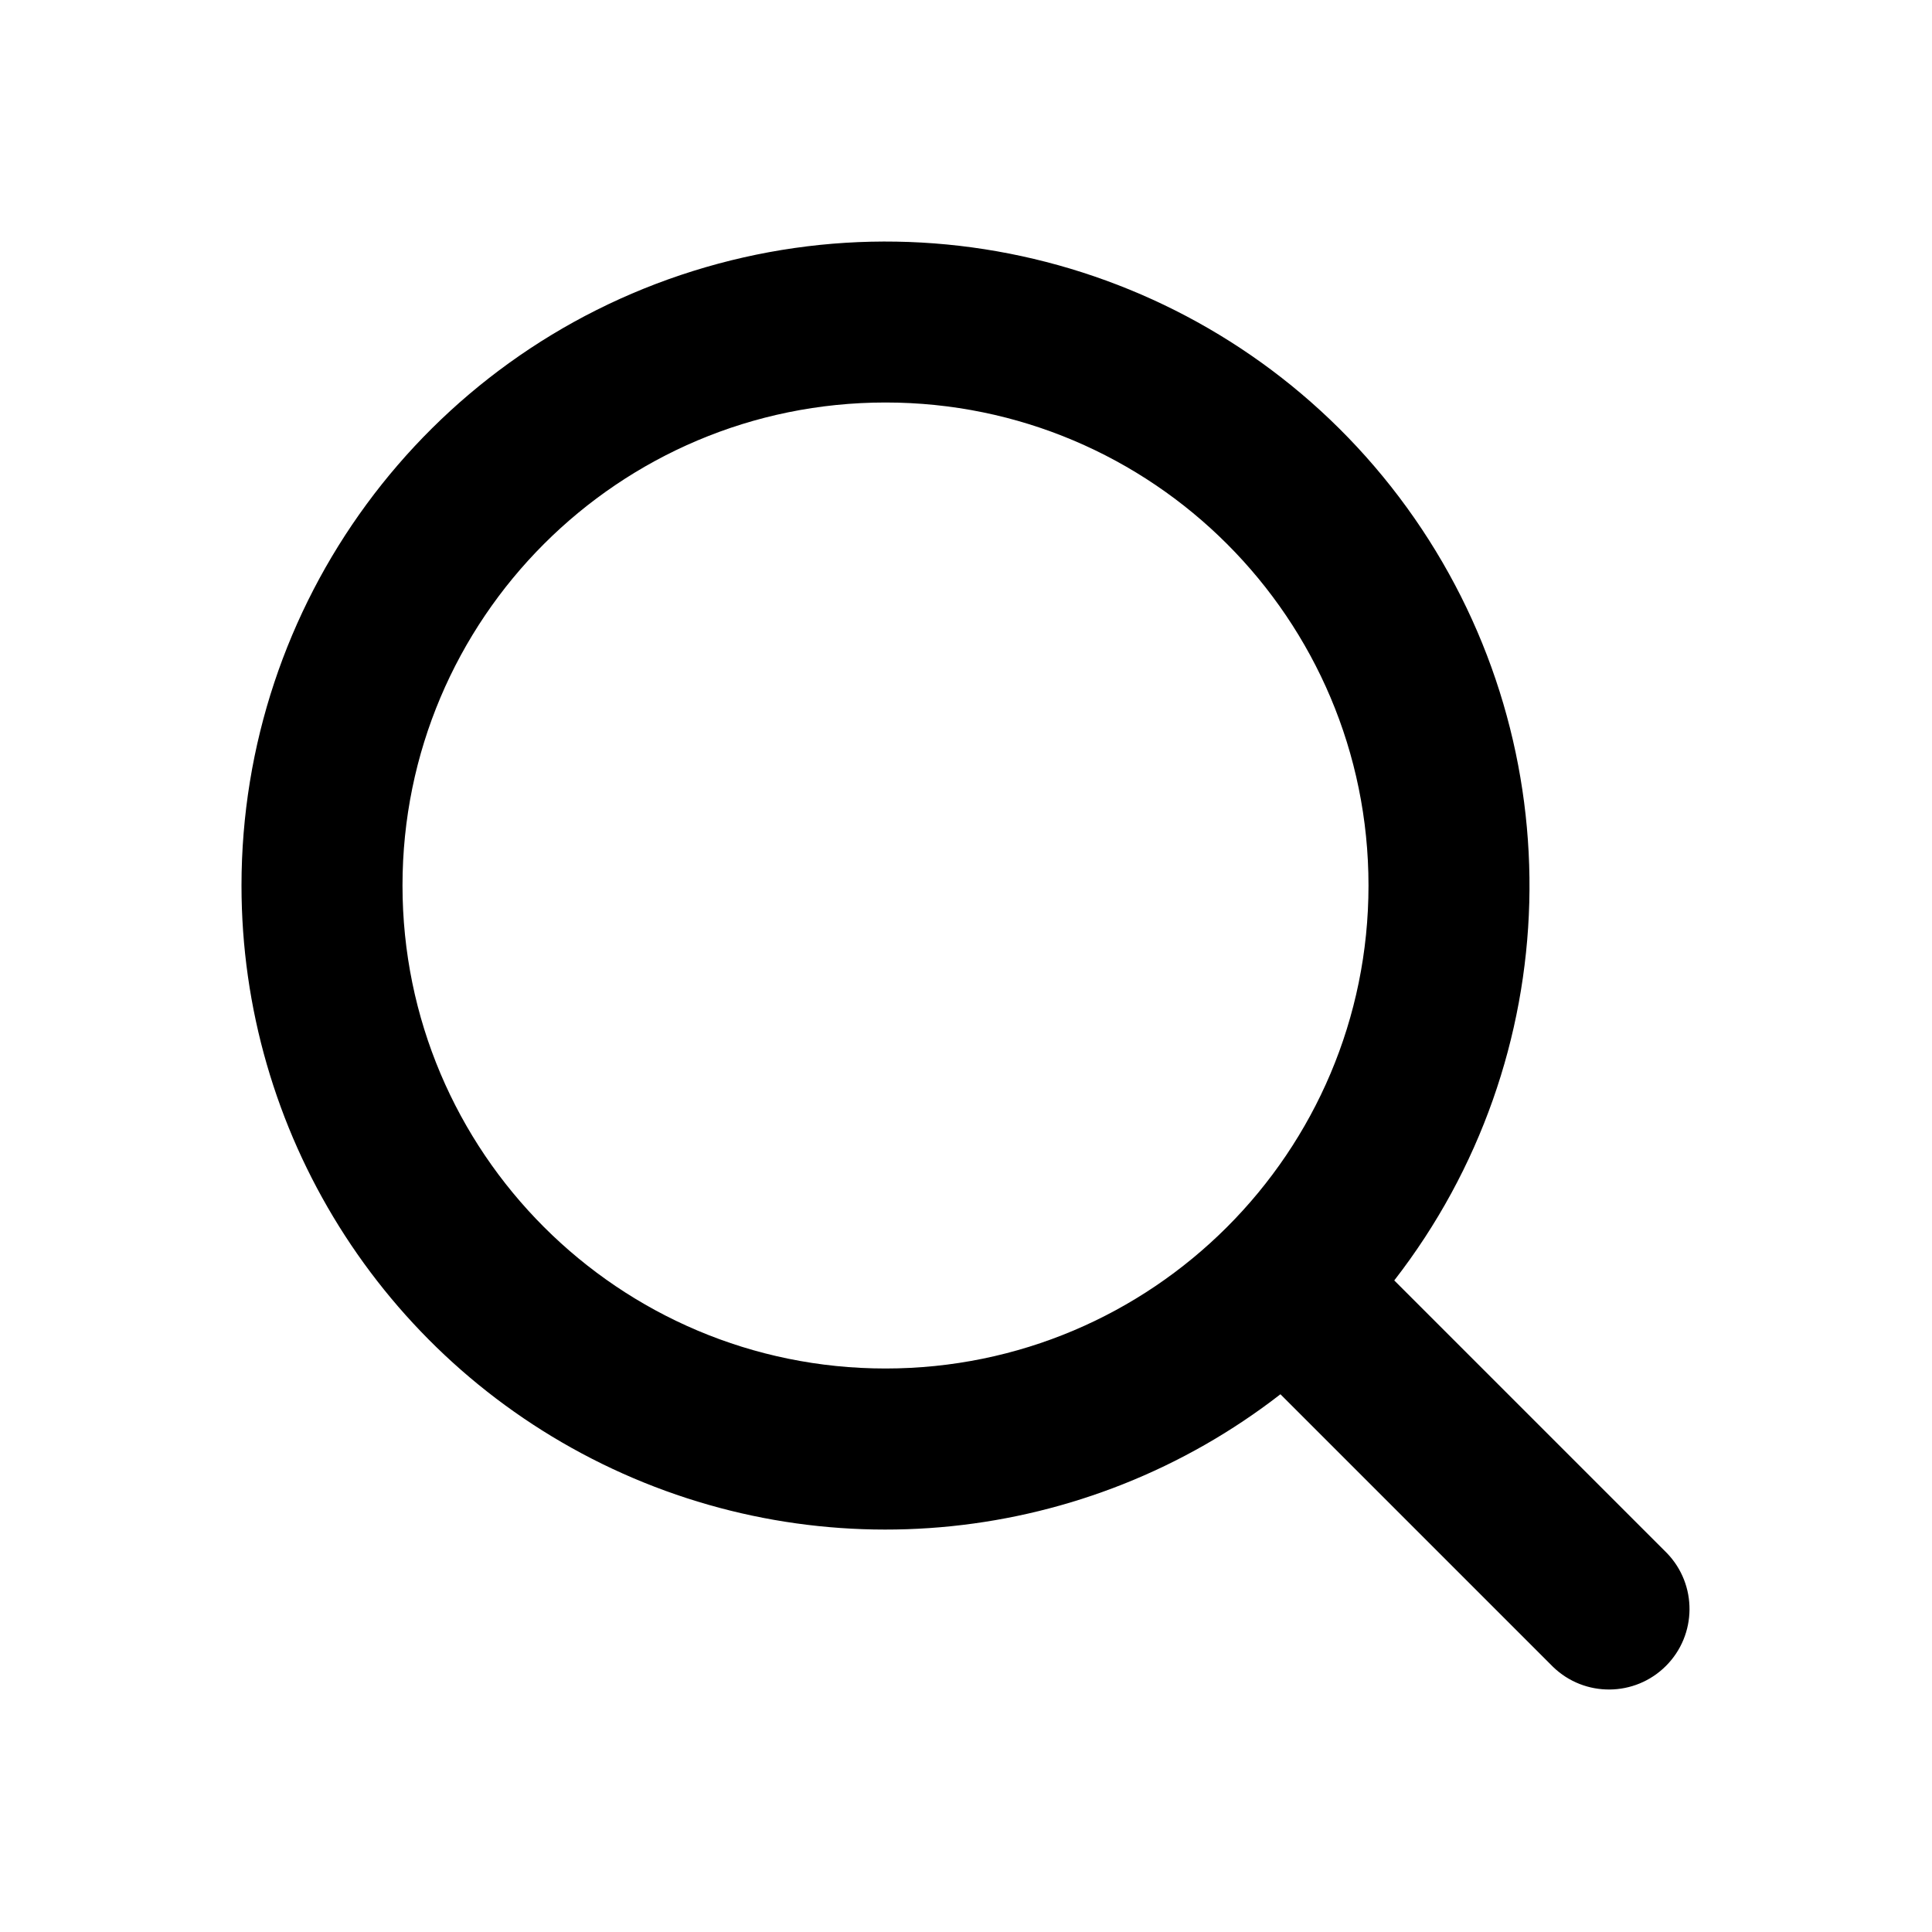
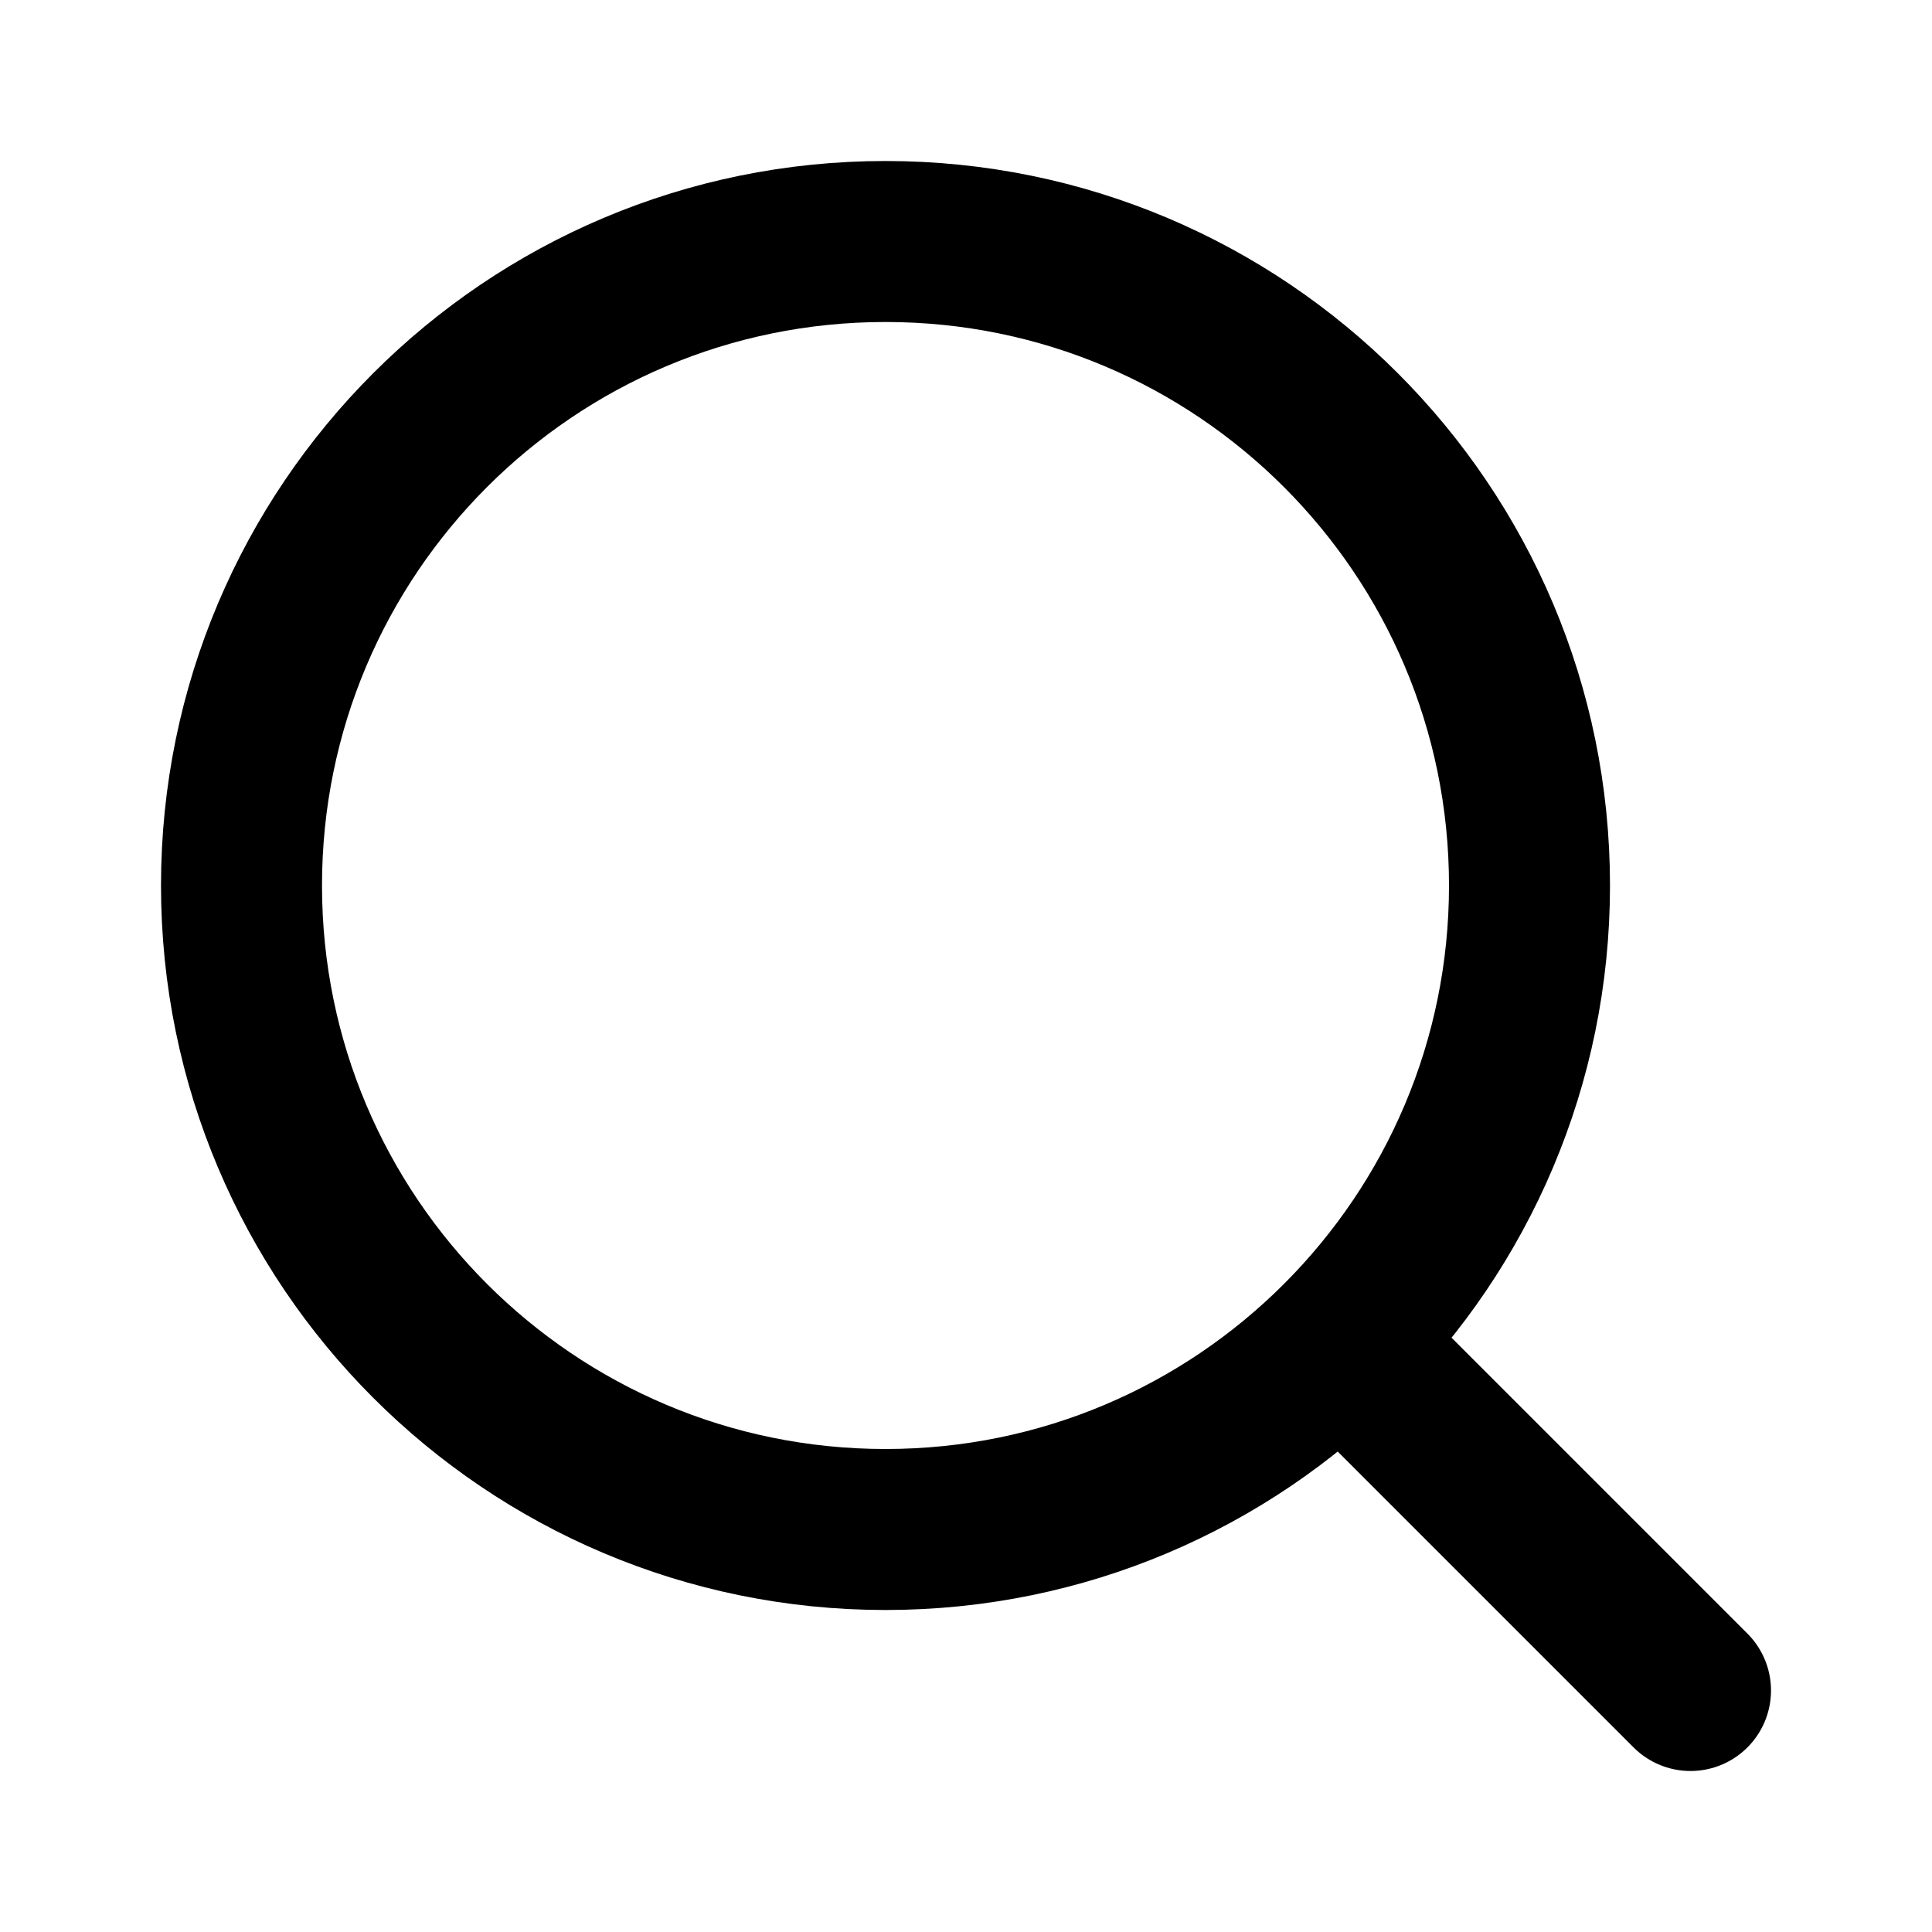
- <svg xmlns="http://www.w3.org/2000/svg" width="24" height="24" viewBox="0 0 24 24" fill="none">
-   <path d="M11 5a6 6 0 1 0 0 12 6 6 0 0 0 0-12Zm-8 6a8 8 0 1 1 14.32 4.906l3.387 3.387a1 1 0 0 1-1.414 1.414l-3.387-3.387A8 8 0 0 1 3 11Z" fill="currentColor" />
+ <svg xmlns="http://www.w3.org/2000/svg" width="24" height="24" viewBox="0 0 24 24" fill="none" stroke="currentColor" stroke-width="2" stroke-linecap="round" stroke-linejoin="round">
+   <path d="m21 21-4.34-4.34" />
+   <circle cx="11" cy="11" r="8" />
</svg>
